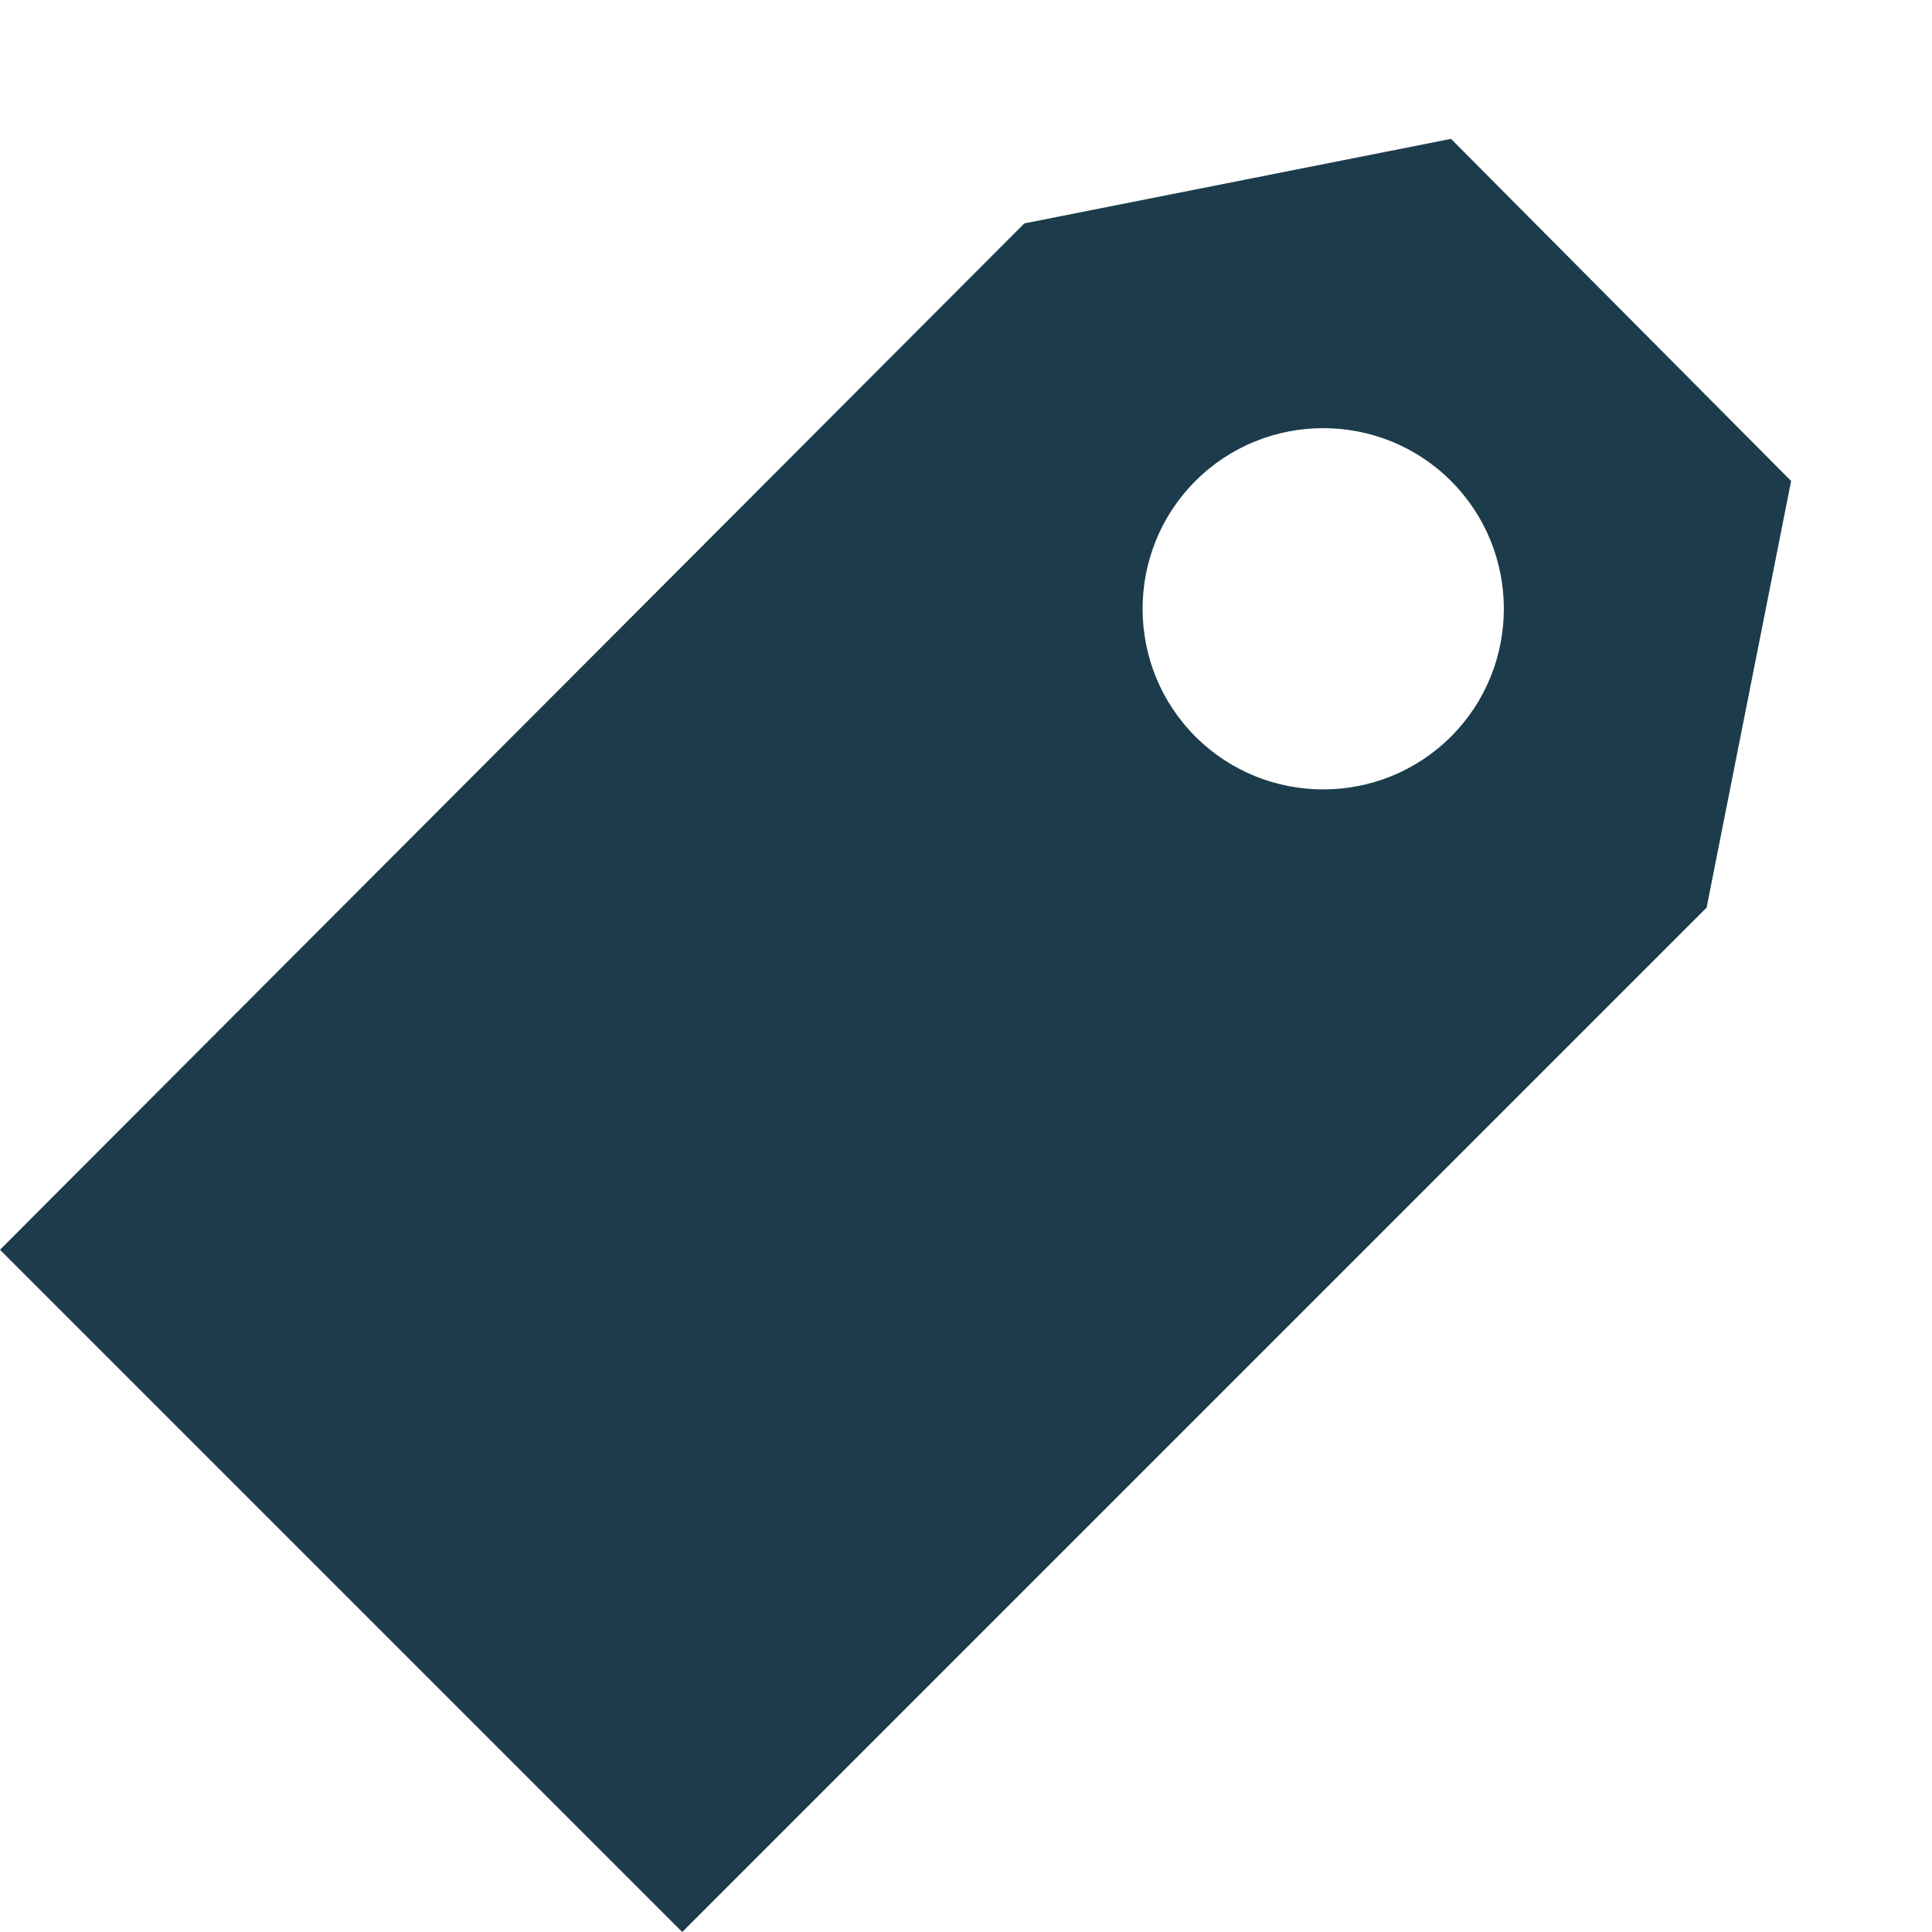
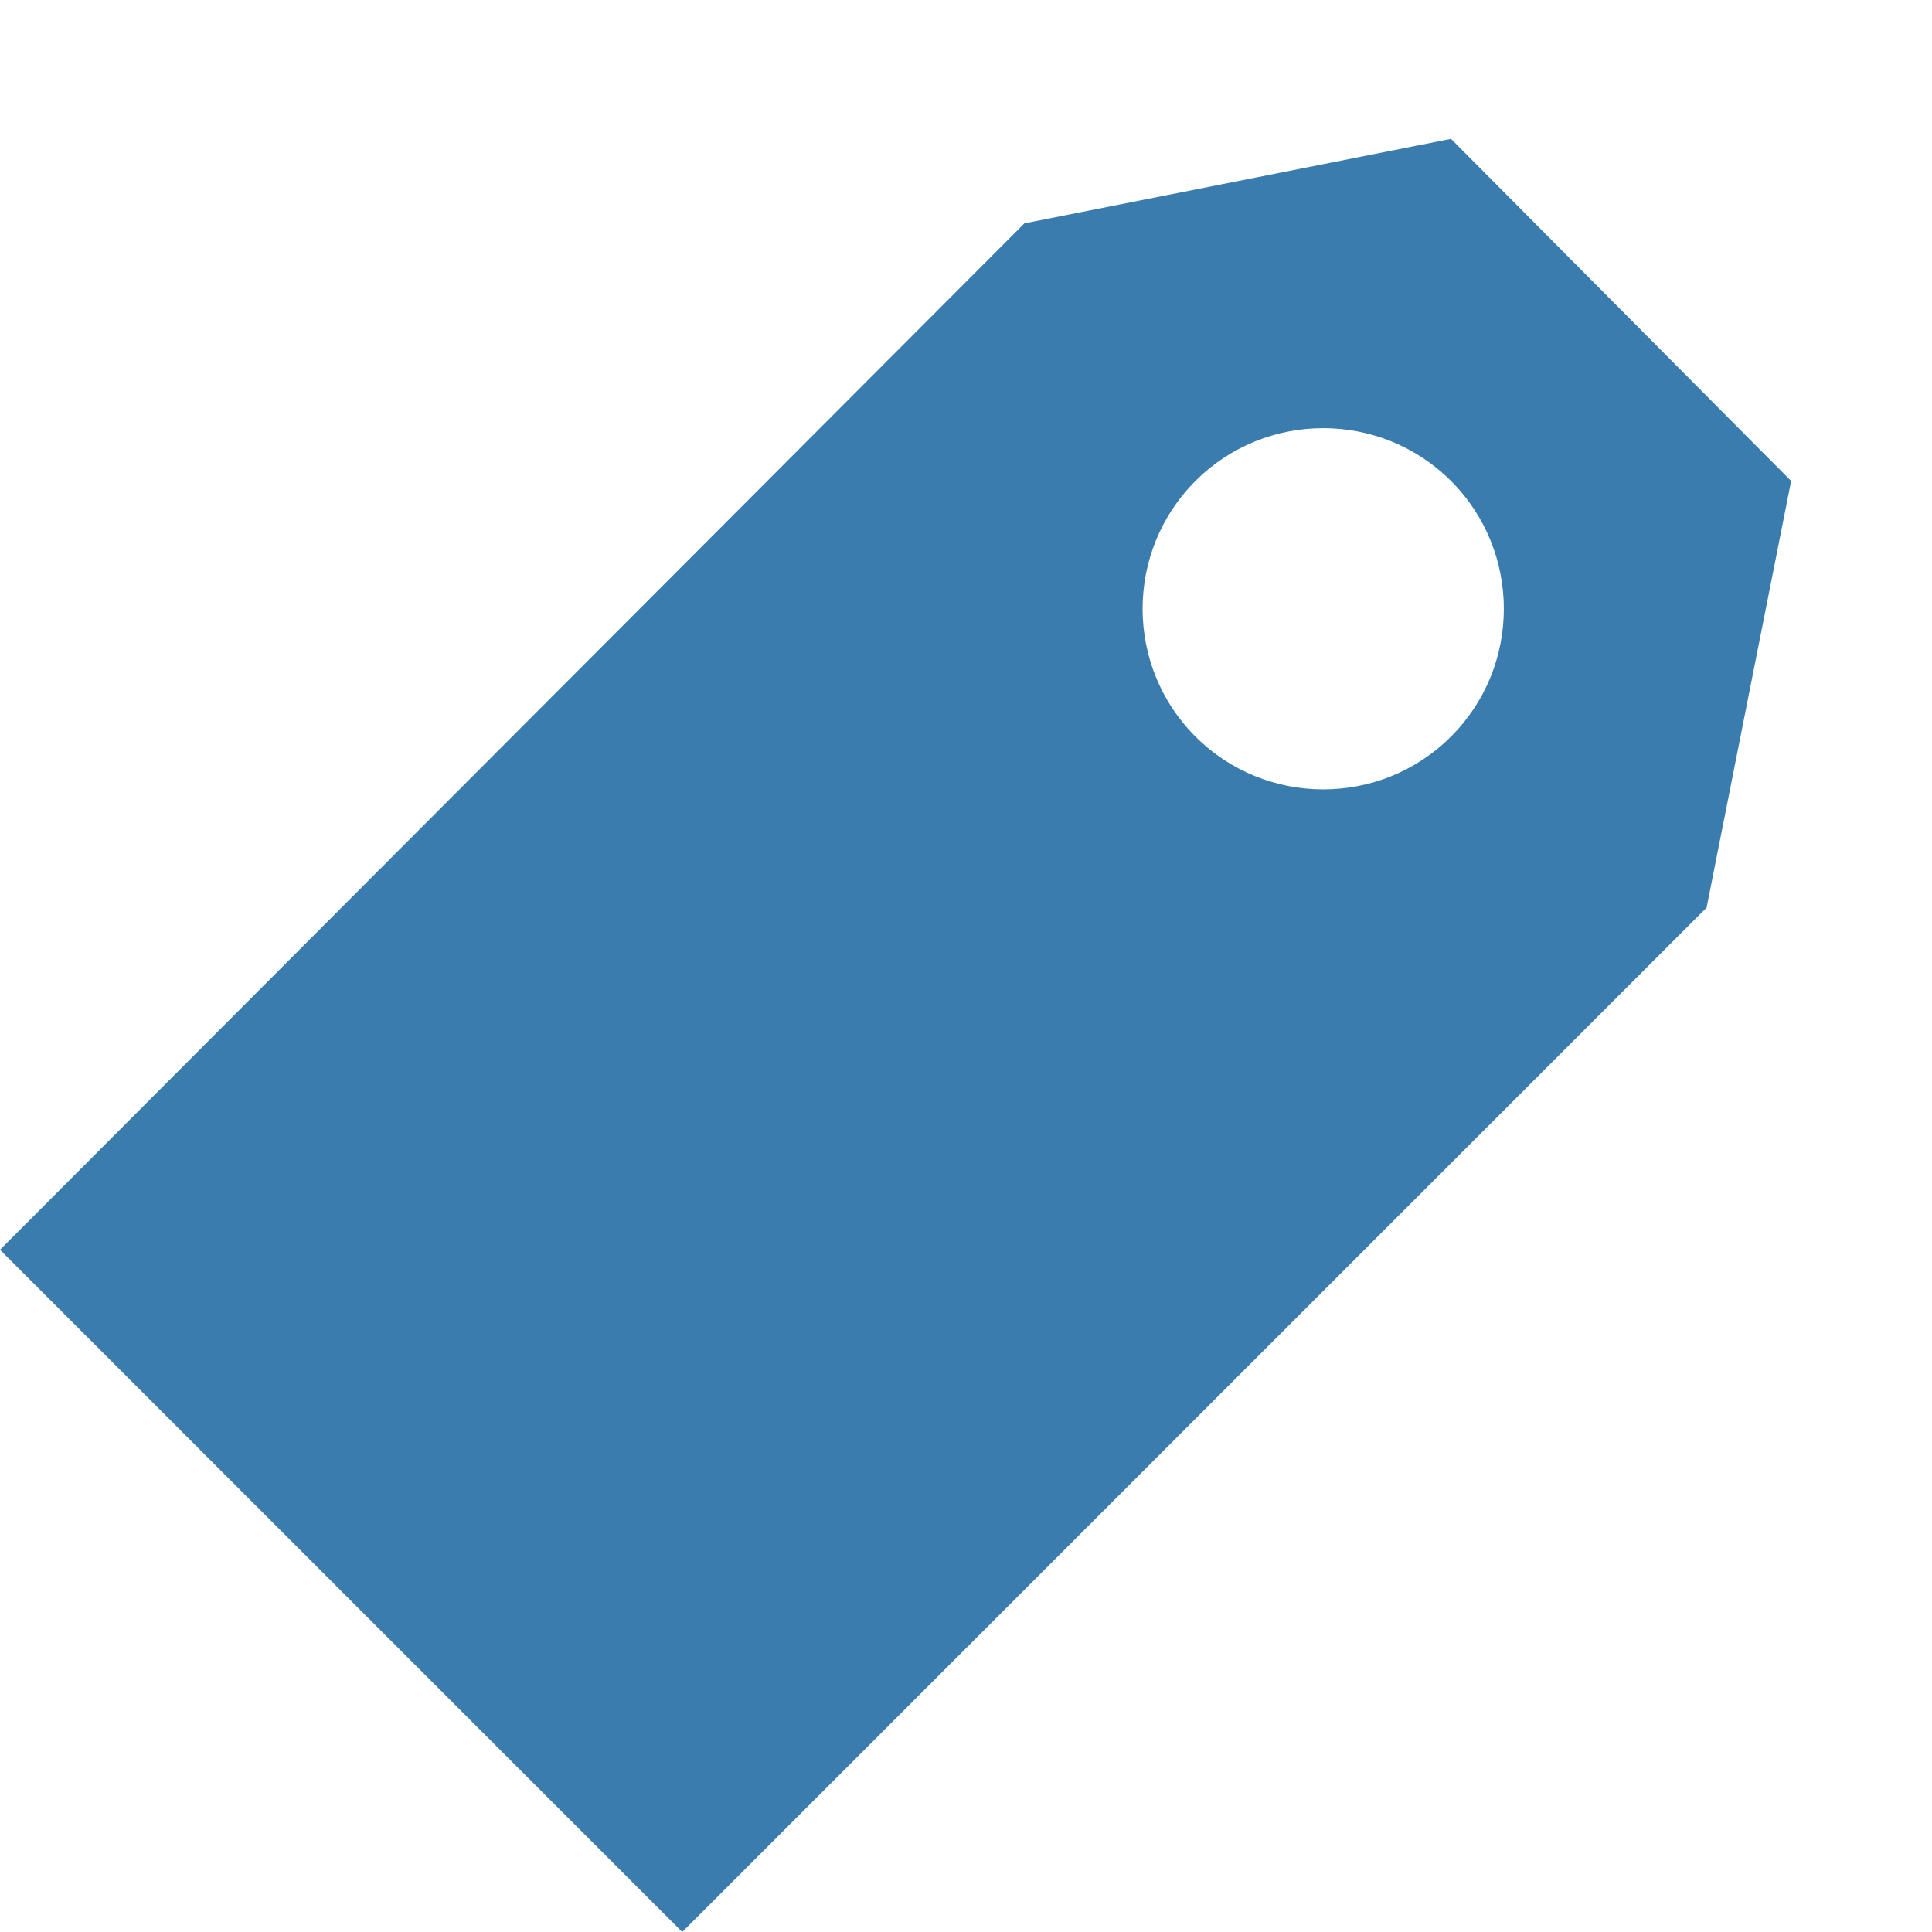
- <svg xmlns="http://www.w3.org/2000/svg" version="1.1" id="Ebene_1" x="0px" y="0px" viewBox="0 0 96 96" style="enable-background:new 0 0 96 96;" xml:space="preserve">
-   <path fill="#1c3c4c" d="M72.1,6.9l-21.2,4.2L0,62.1L33.9,96l50.9-50.9l4.2-21.2L72.1,6.9z M72.1,36.6c-3.5,3.5-9.2,3.5-12.7,0 c-3.5-3.5-3.5-9.2,0-12.7c3.5-3.5,9.2-3.5,12.7,0C75.6,27.4,75.6,33.1,72.1,36.6z" />
+ <svg xmlns="http://www.w3.org/2000/svg" version="1.1" x="0px" y="0px" viewBox="0 0 96 96" style="enable-background:new 0 0 96 96;" xml:space="preserve">
+   <path fill="#3A7CAE" d="M72.1,6.9l-21.2,4.2L0,62.1L33.9,96l50.9-50.9l4.2-21.2L72.1,6.9z M72.1,36.6c-3.5,3.5-9.2,3.5-12.7,0 c-3.5-3.5-3.5-9.2,0-12.7c3.5-3.5,9.2-3.5,12.7,0C75.6,27.4,75.6,33.1,72.1,36.6z" />
</svg>
